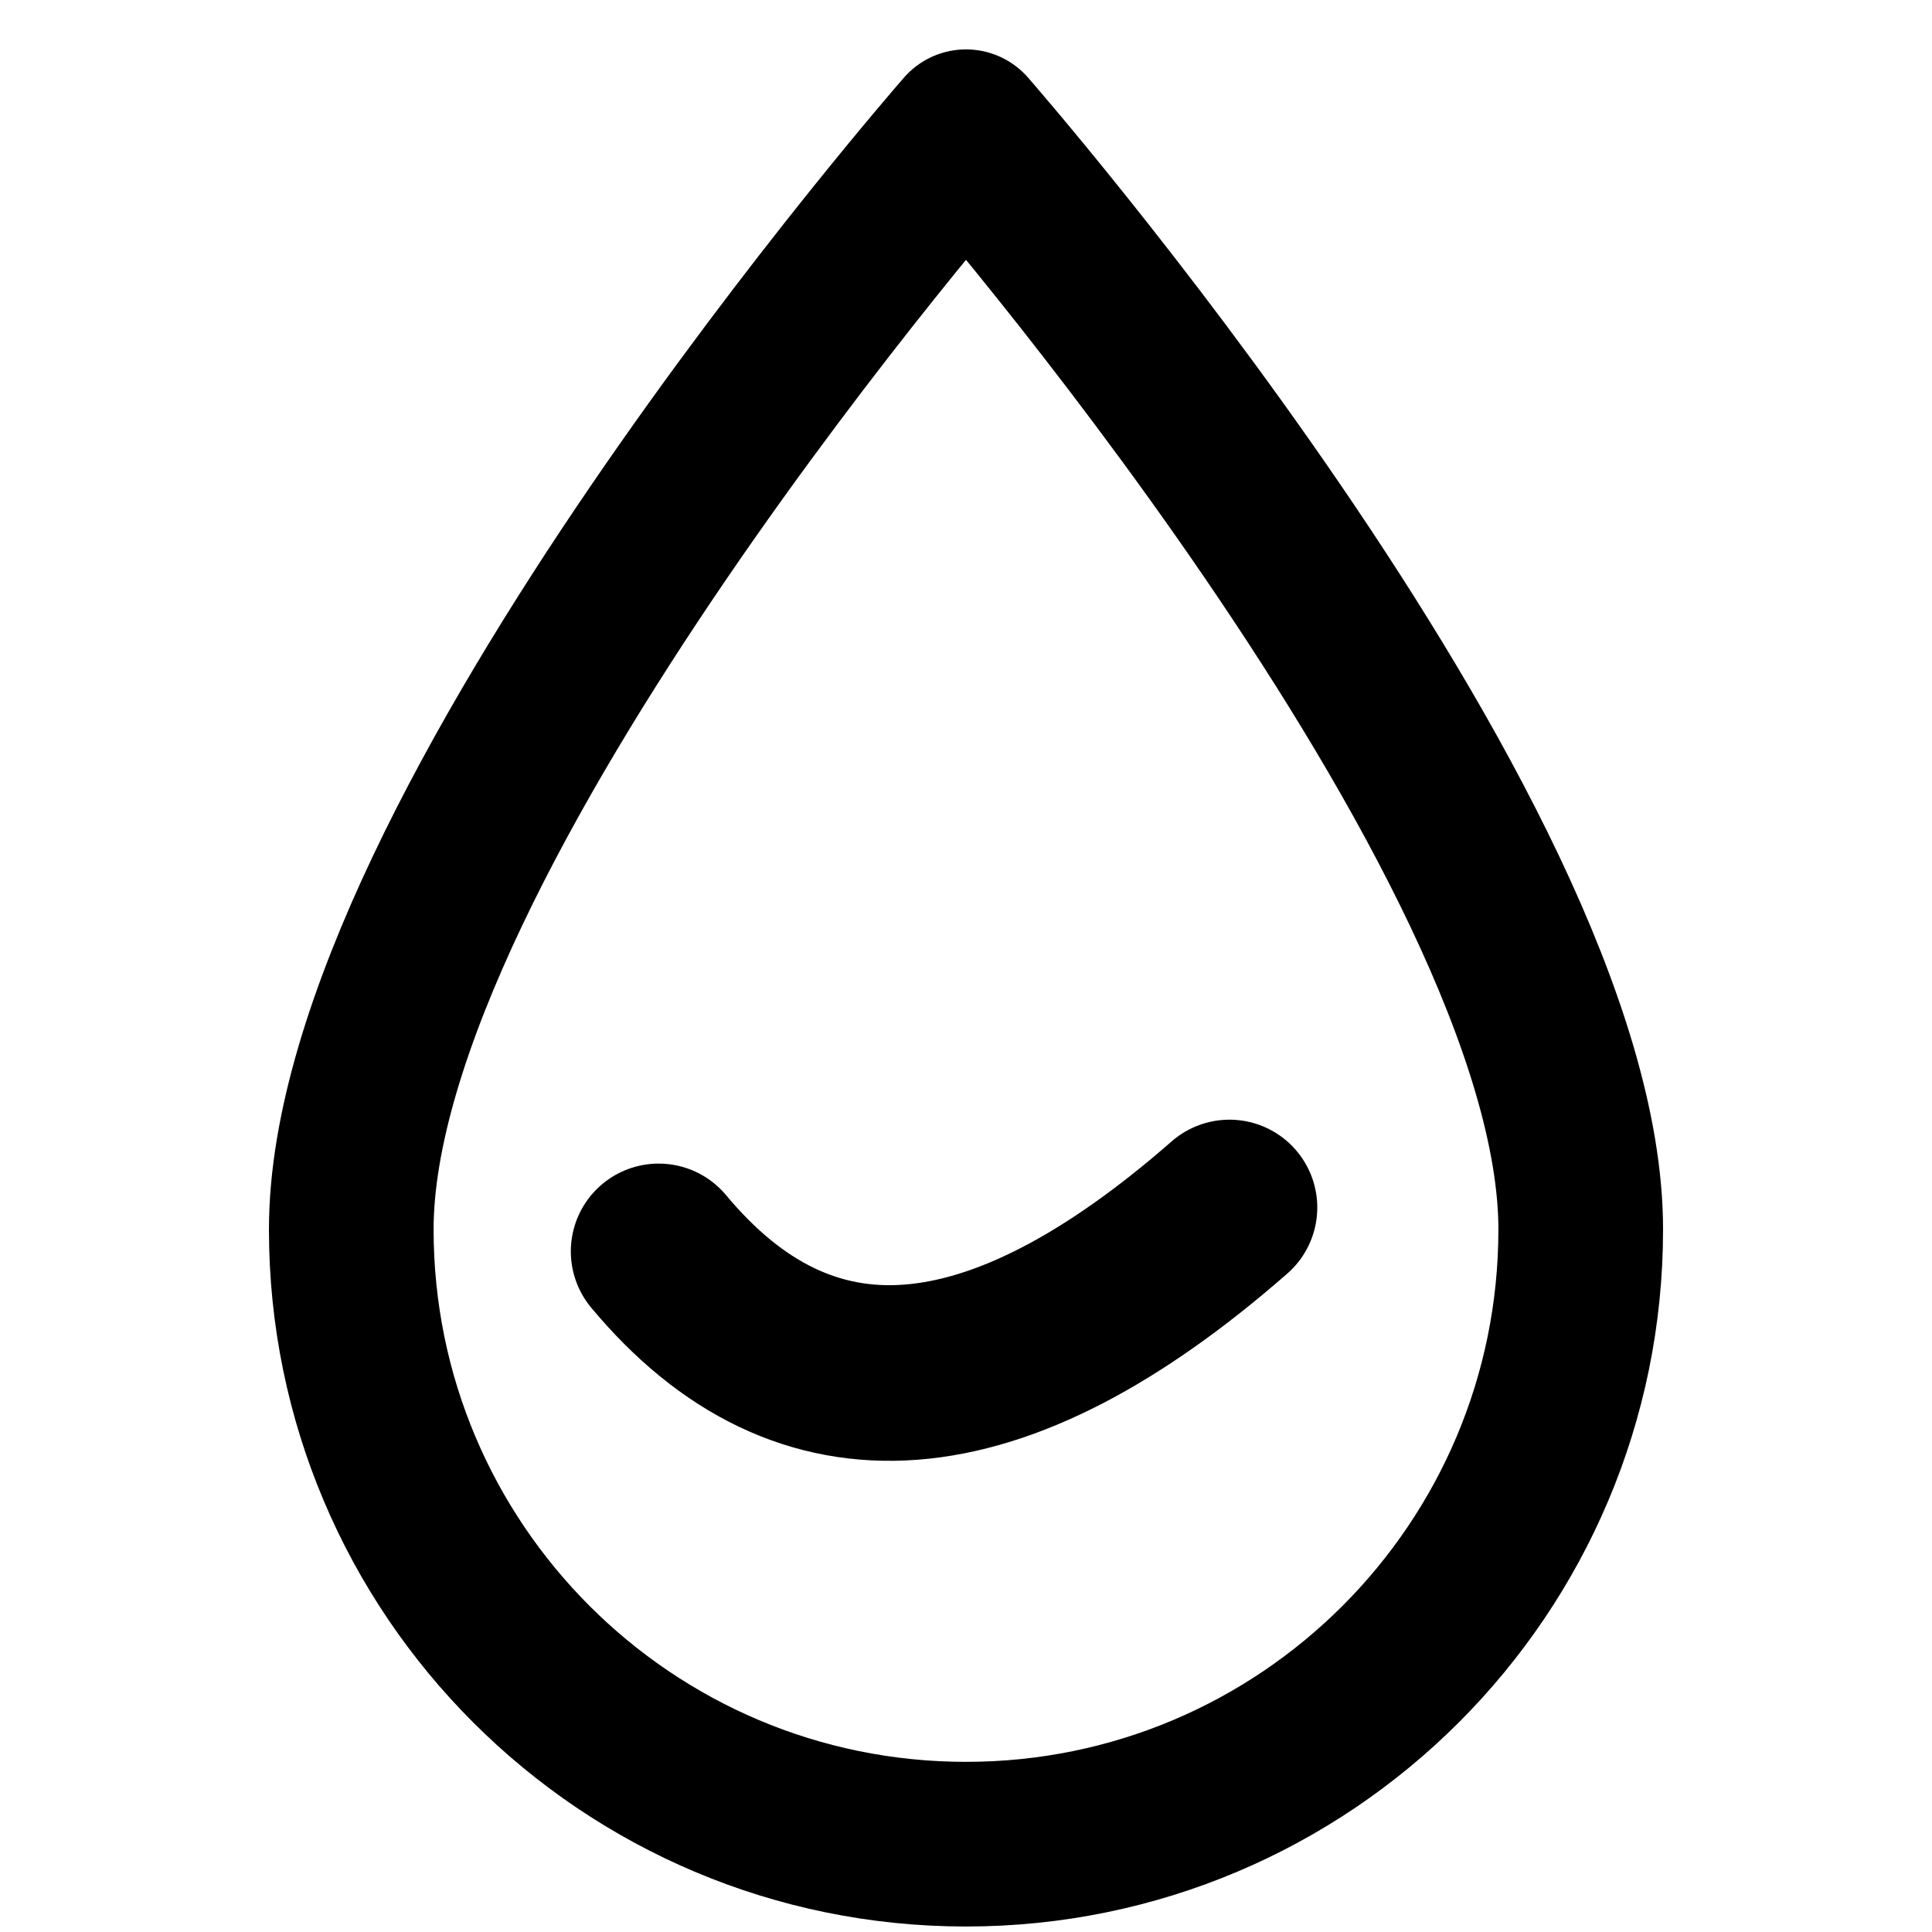
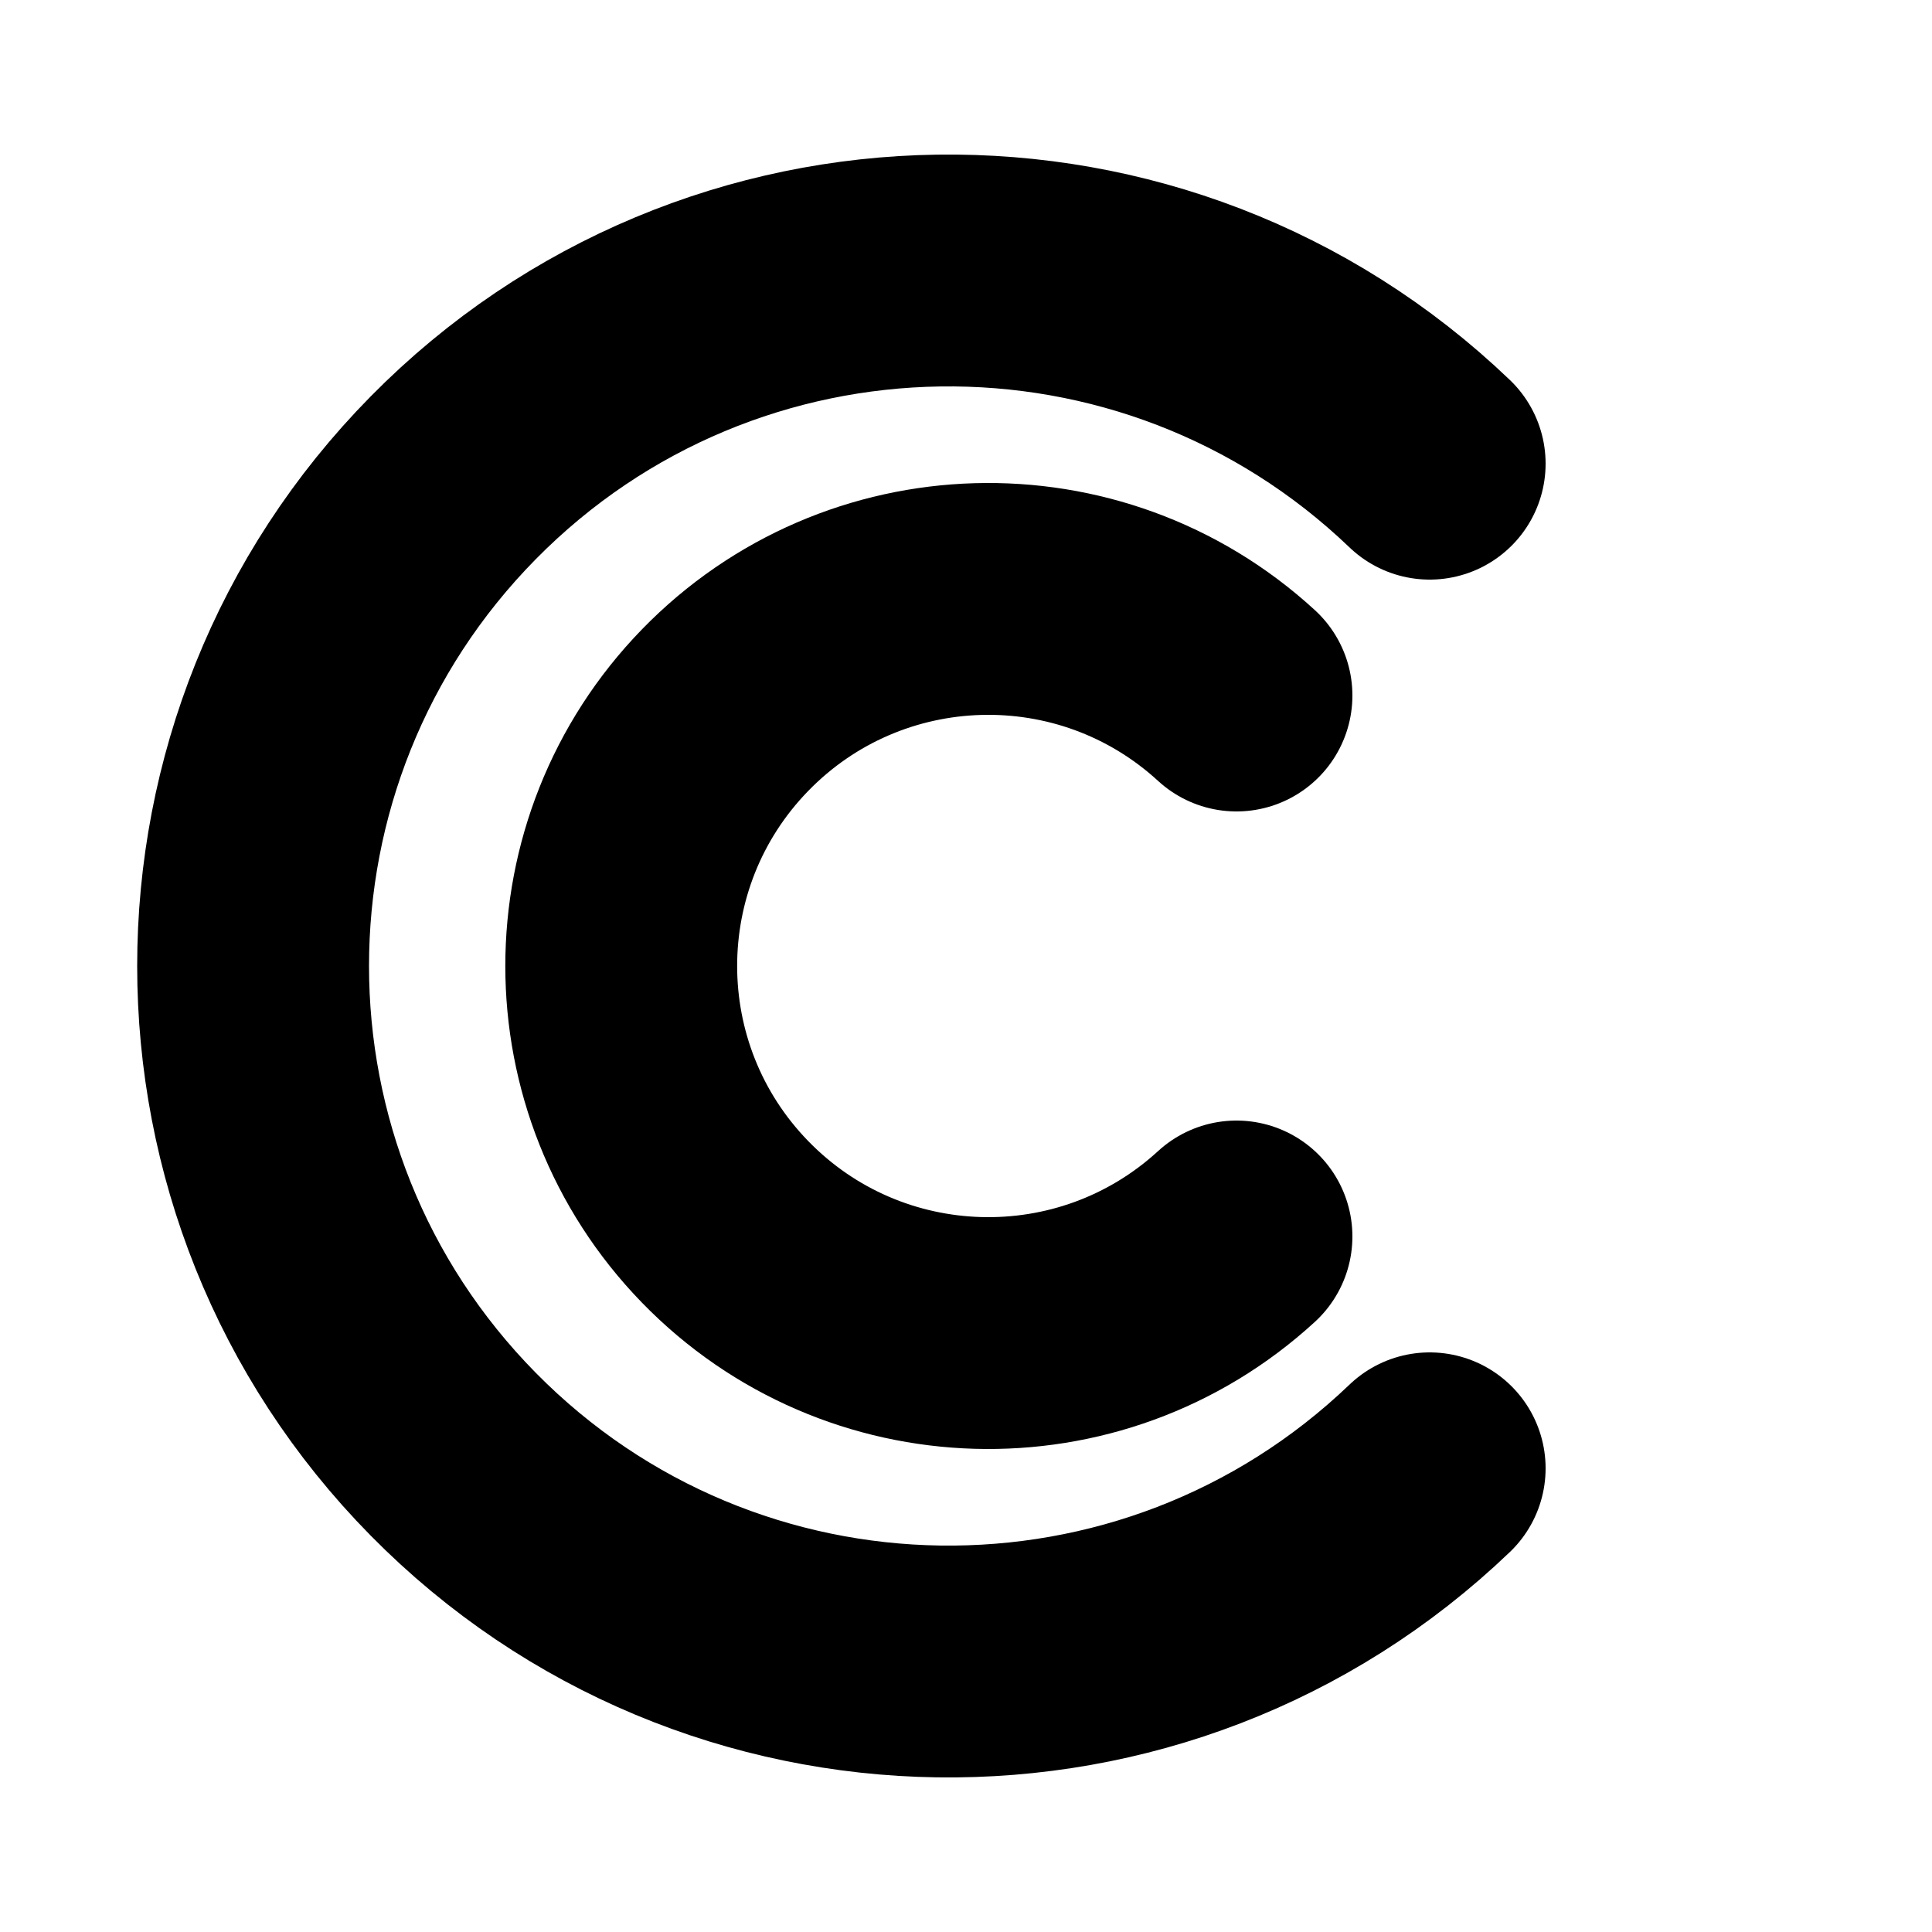
- <svg xmlns="http://www.w3.org/2000/svg" width="18" height="18" viewBox="6 4 88 88">
-   <path d="M50 10 C50 10 22 42 22 60 A28 28 0 0 0 78 60 C78 42 50 10 50 10 Z" fill="none" stroke="#000000" stroke-width="7.5" stroke-linejoin="round" />
-   <path d="M36 61 Q46 73 62 59" fill="none" stroke="#000000" stroke-width="8" stroke-linecap="round" />
+ <svg xmlns="http://www.w3.org/2000/svg" width="18" height="18" viewBox="0 0 100 100">
+   <path d="M74 24 A36 36 0 1 0 74 76" fill="none" stroke="#000000" stroke-width="12" stroke-linecap="round" />
+   <path d="M64 36 A19 19 0 1 0 64 64" fill="none" stroke="#000000" stroke-width="12" stroke-linecap="round" />
</svg>
